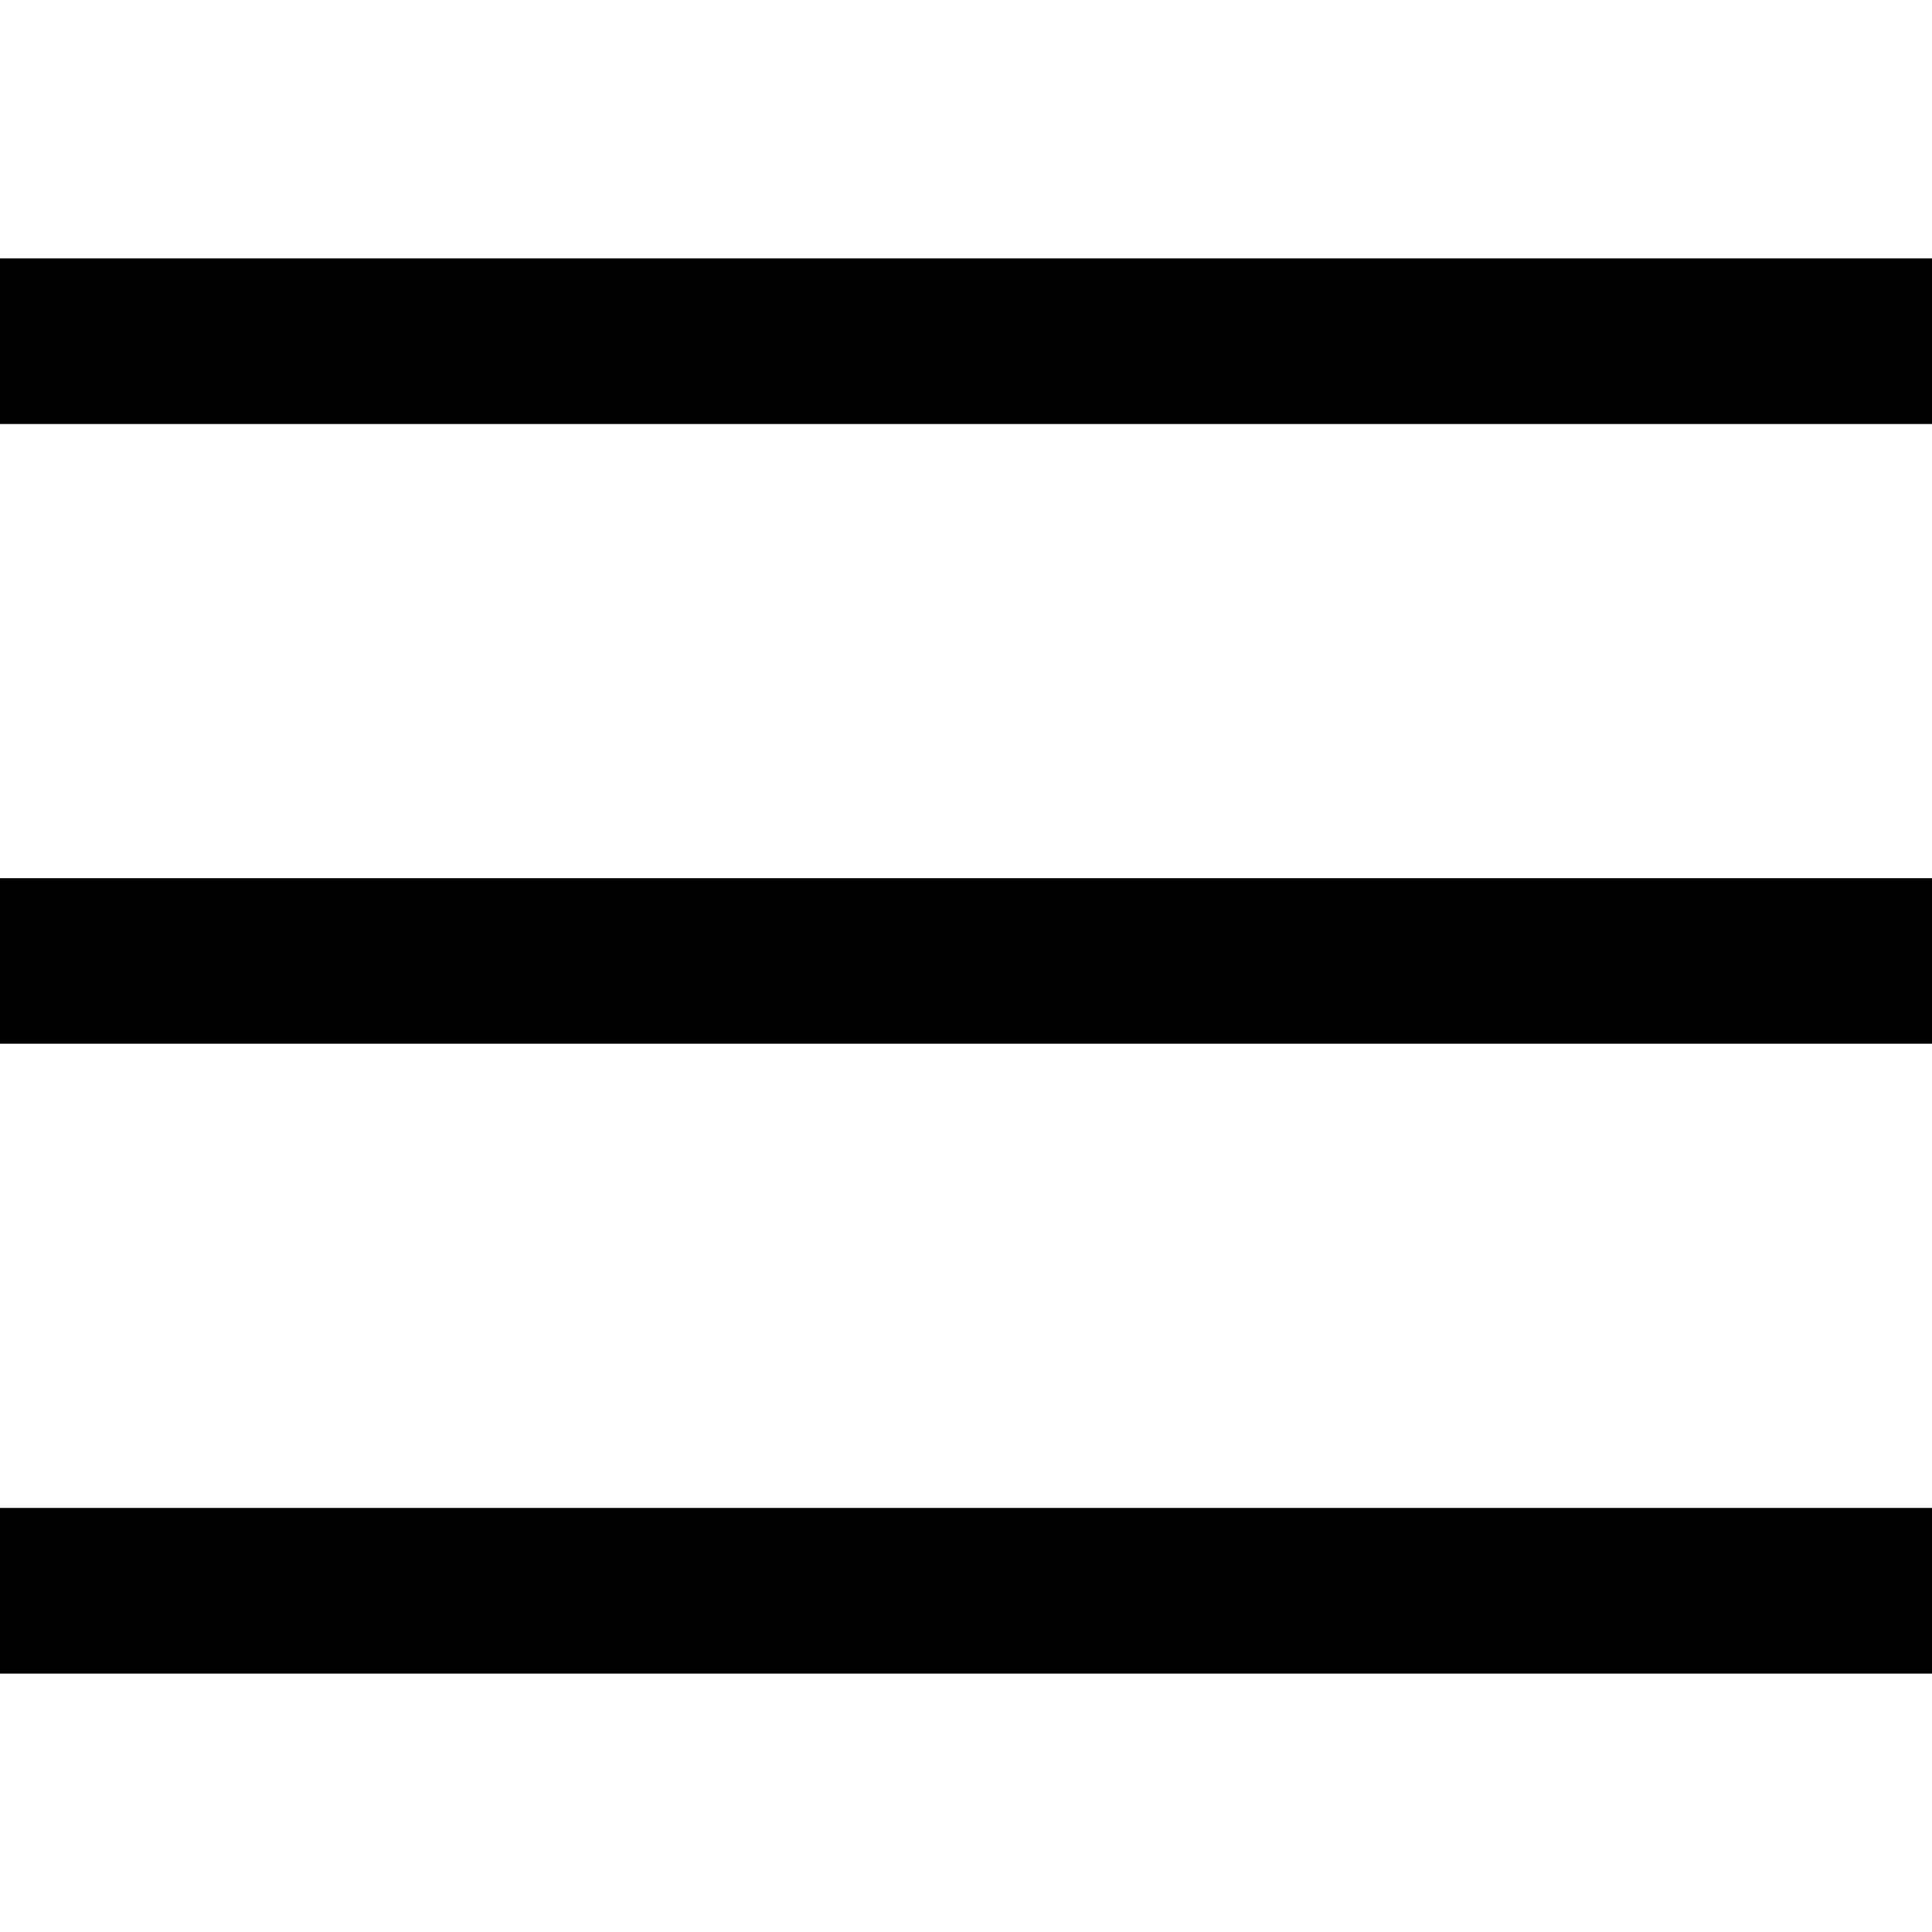
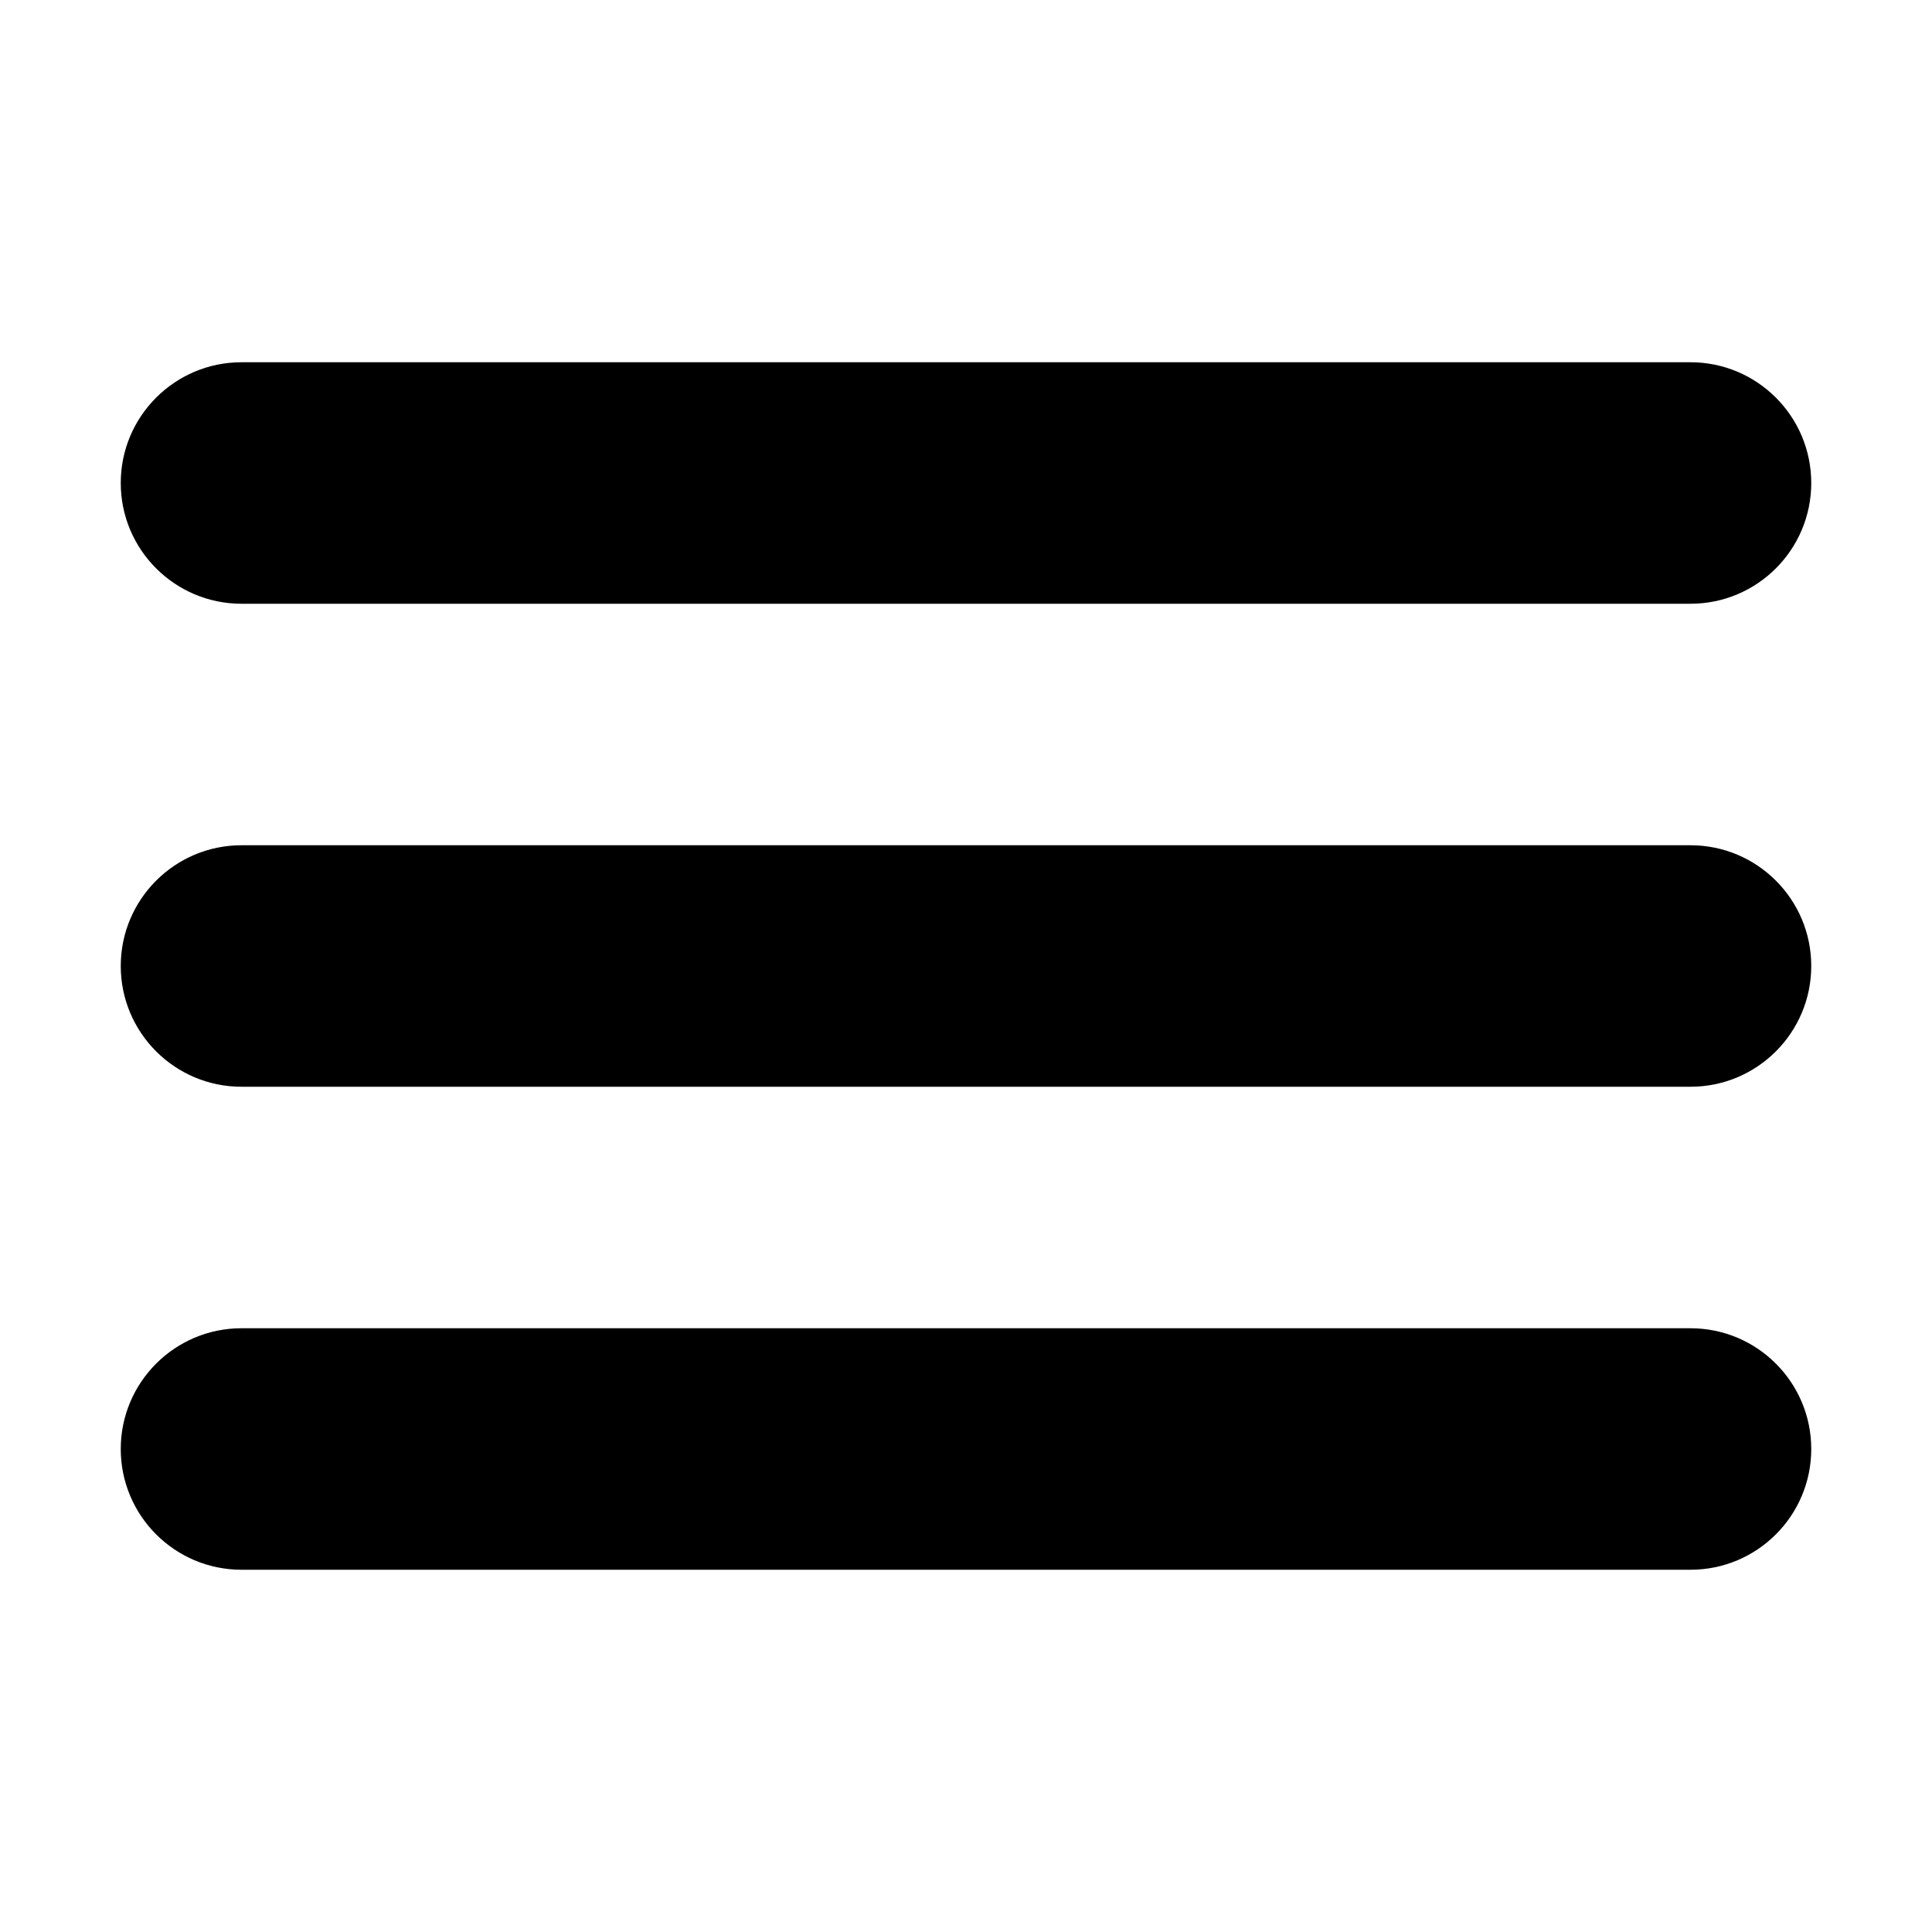
- <svg xmlns="http://www.w3.org/2000/svg" version="1.1" id="Capa_1" x="0px" y="0px" width="344.339px" height="344.339px" viewBox="0 0 344.339 344.339" xml:space="preserve">
-   <g>
-     <g>
-       <g>
-         <rect y="46.06" width="344.339" height="29.52" />
-       </g>
-       <g>
-         <rect y="156.506" width="344.339" height="29.52" />
-       </g>
-       <g>
-         <rect y="268.748" width="344.339" height="29.531" />
-       </g>
-     </g>
-   </g>
-   <g>
- </g>
-   <g>
- </g>
-   <g>
- </g>
-   <g>
- </g>
-   <g>
- </g>
-   <g>
- </g>
-   <g>
- </g>
-   <g>
- </g>
-   <g>
- </g>
-   <g>
- </g>
-   <g>
- </g>
-   <g>
- </g>
-   <g>
- </g>
-   <g>
- </g>
-   <g>
- </g>
+ <svg xmlns="http://www.w3.org/2000/svg" height="32px" id="Layer_1" style="enable-background:new 0 0 32 32;" version="1.1" viewBox="0 0 32 32" width="32px" xml:space="preserve">
+   <path d="M4,10h24c1.104,0,2-0.896,2-2s-0.896-2-2-2H4C2.896,6,2,6.896,2,8S2.896,10,4,10z M28,14H4c-1.104,0-2,0.896-2,2  s0.896,2,2,2h24c1.104,0,2-0.896,2-2S29.104,14,28,14z M28,22H4c-1.104,0-2,0.896-2,2s0.896,2,2,2h24c1.104,0,2-0.896,2-2  S29.104,22,28,22z" />
</svg>
